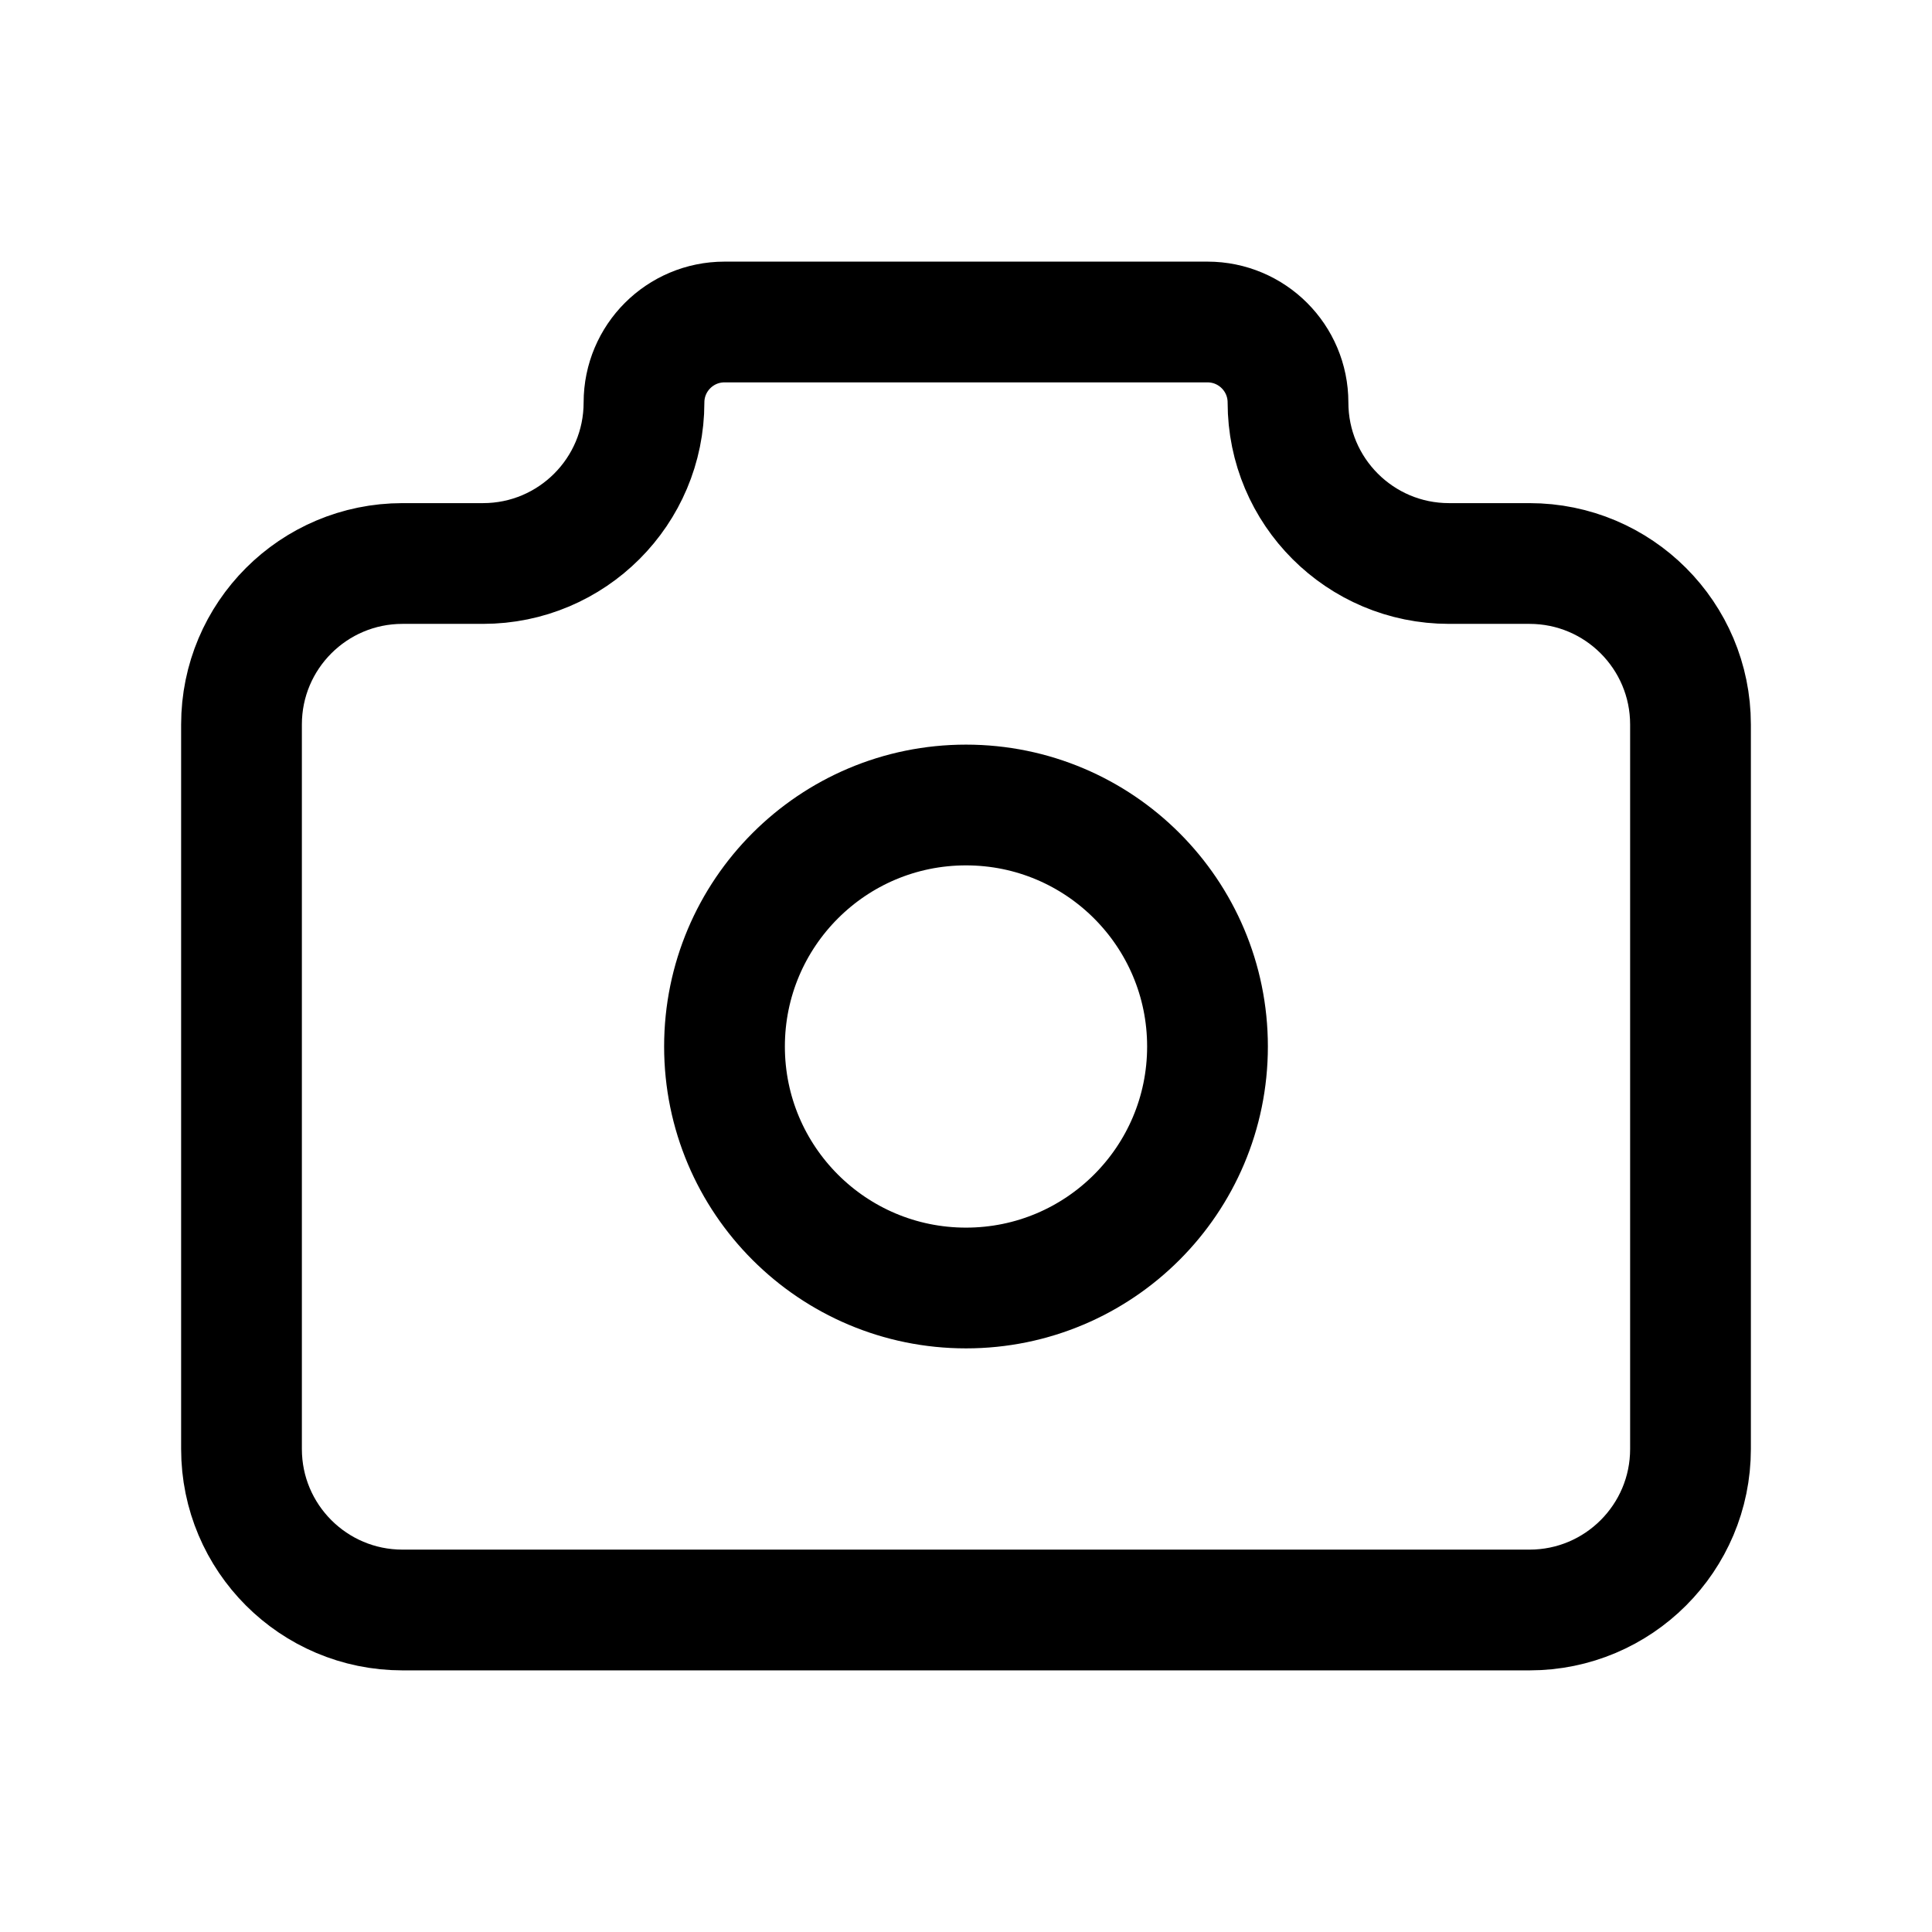
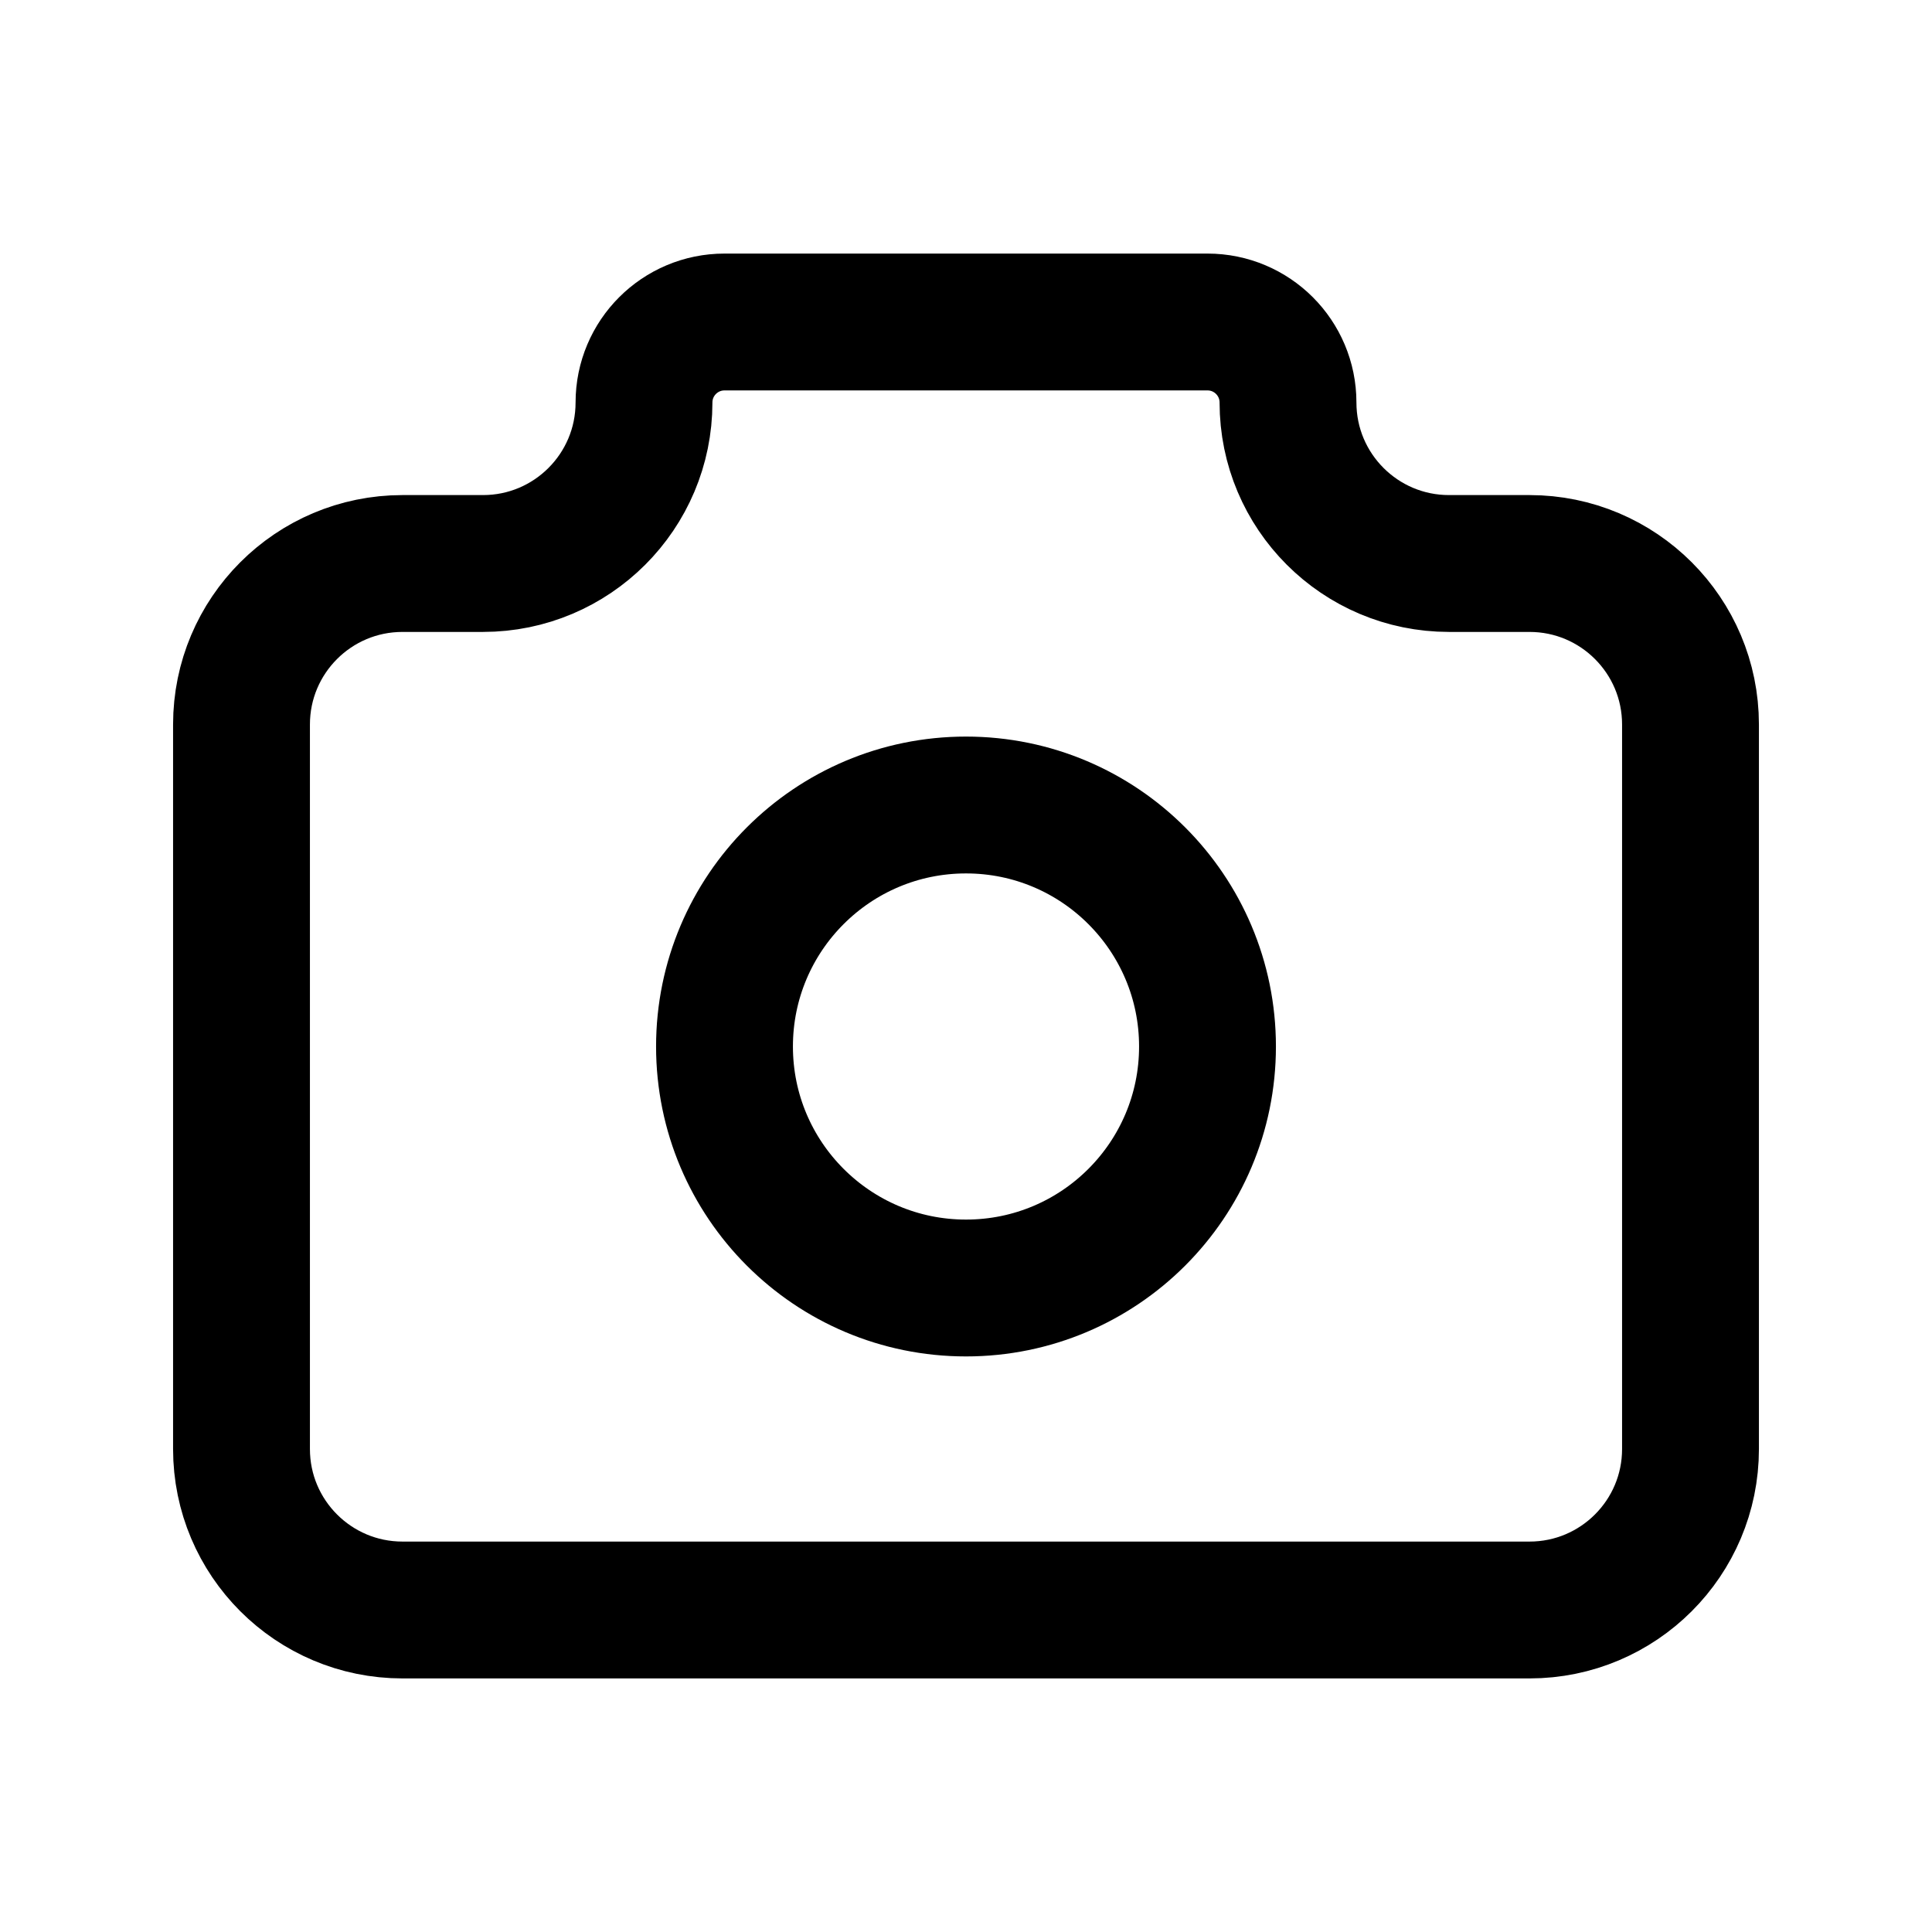
- <svg xmlns="http://www.w3.org/2000/svg" class="icon icon-tabler icon-tabler-camera" width="40" height="40" viewBox="0 0 24 24" stroke-width="1.5" stroke="currentColor" fill="none" stroke-linecap="round" stroke-linejoin="round">
+ <svg xmlns="http://www.w3.org/2000/svg" class="icon icon-tabler icon-tabler-camera" width="40" height="40" viewBox="0 0 24 24" stroke-width="1.7" stroke="currentColor" fill="none" stroke-linecap="round" stroke-linejoin="round">
  <path stroke="none" d="M0 0h24v24H0z" fill="none" />
  <path d="M5 7h1a2 2 0 0 0 2 -2a1 1 0 0 1 1 -1h6a1 1 0 0 1 1 1a2 2 0 0 0 2 2h1a2 2 0 0 1 2 2v9a2 2 0 0 1 -2 2h-14a2 2 0 0 1 -2 -2v-9a2 2 0 0 1 2 -2" />
  <path d="M9 13a3 3 0 1 0 6 0a3 3 0 0 0 -6 0" />
</svg>
